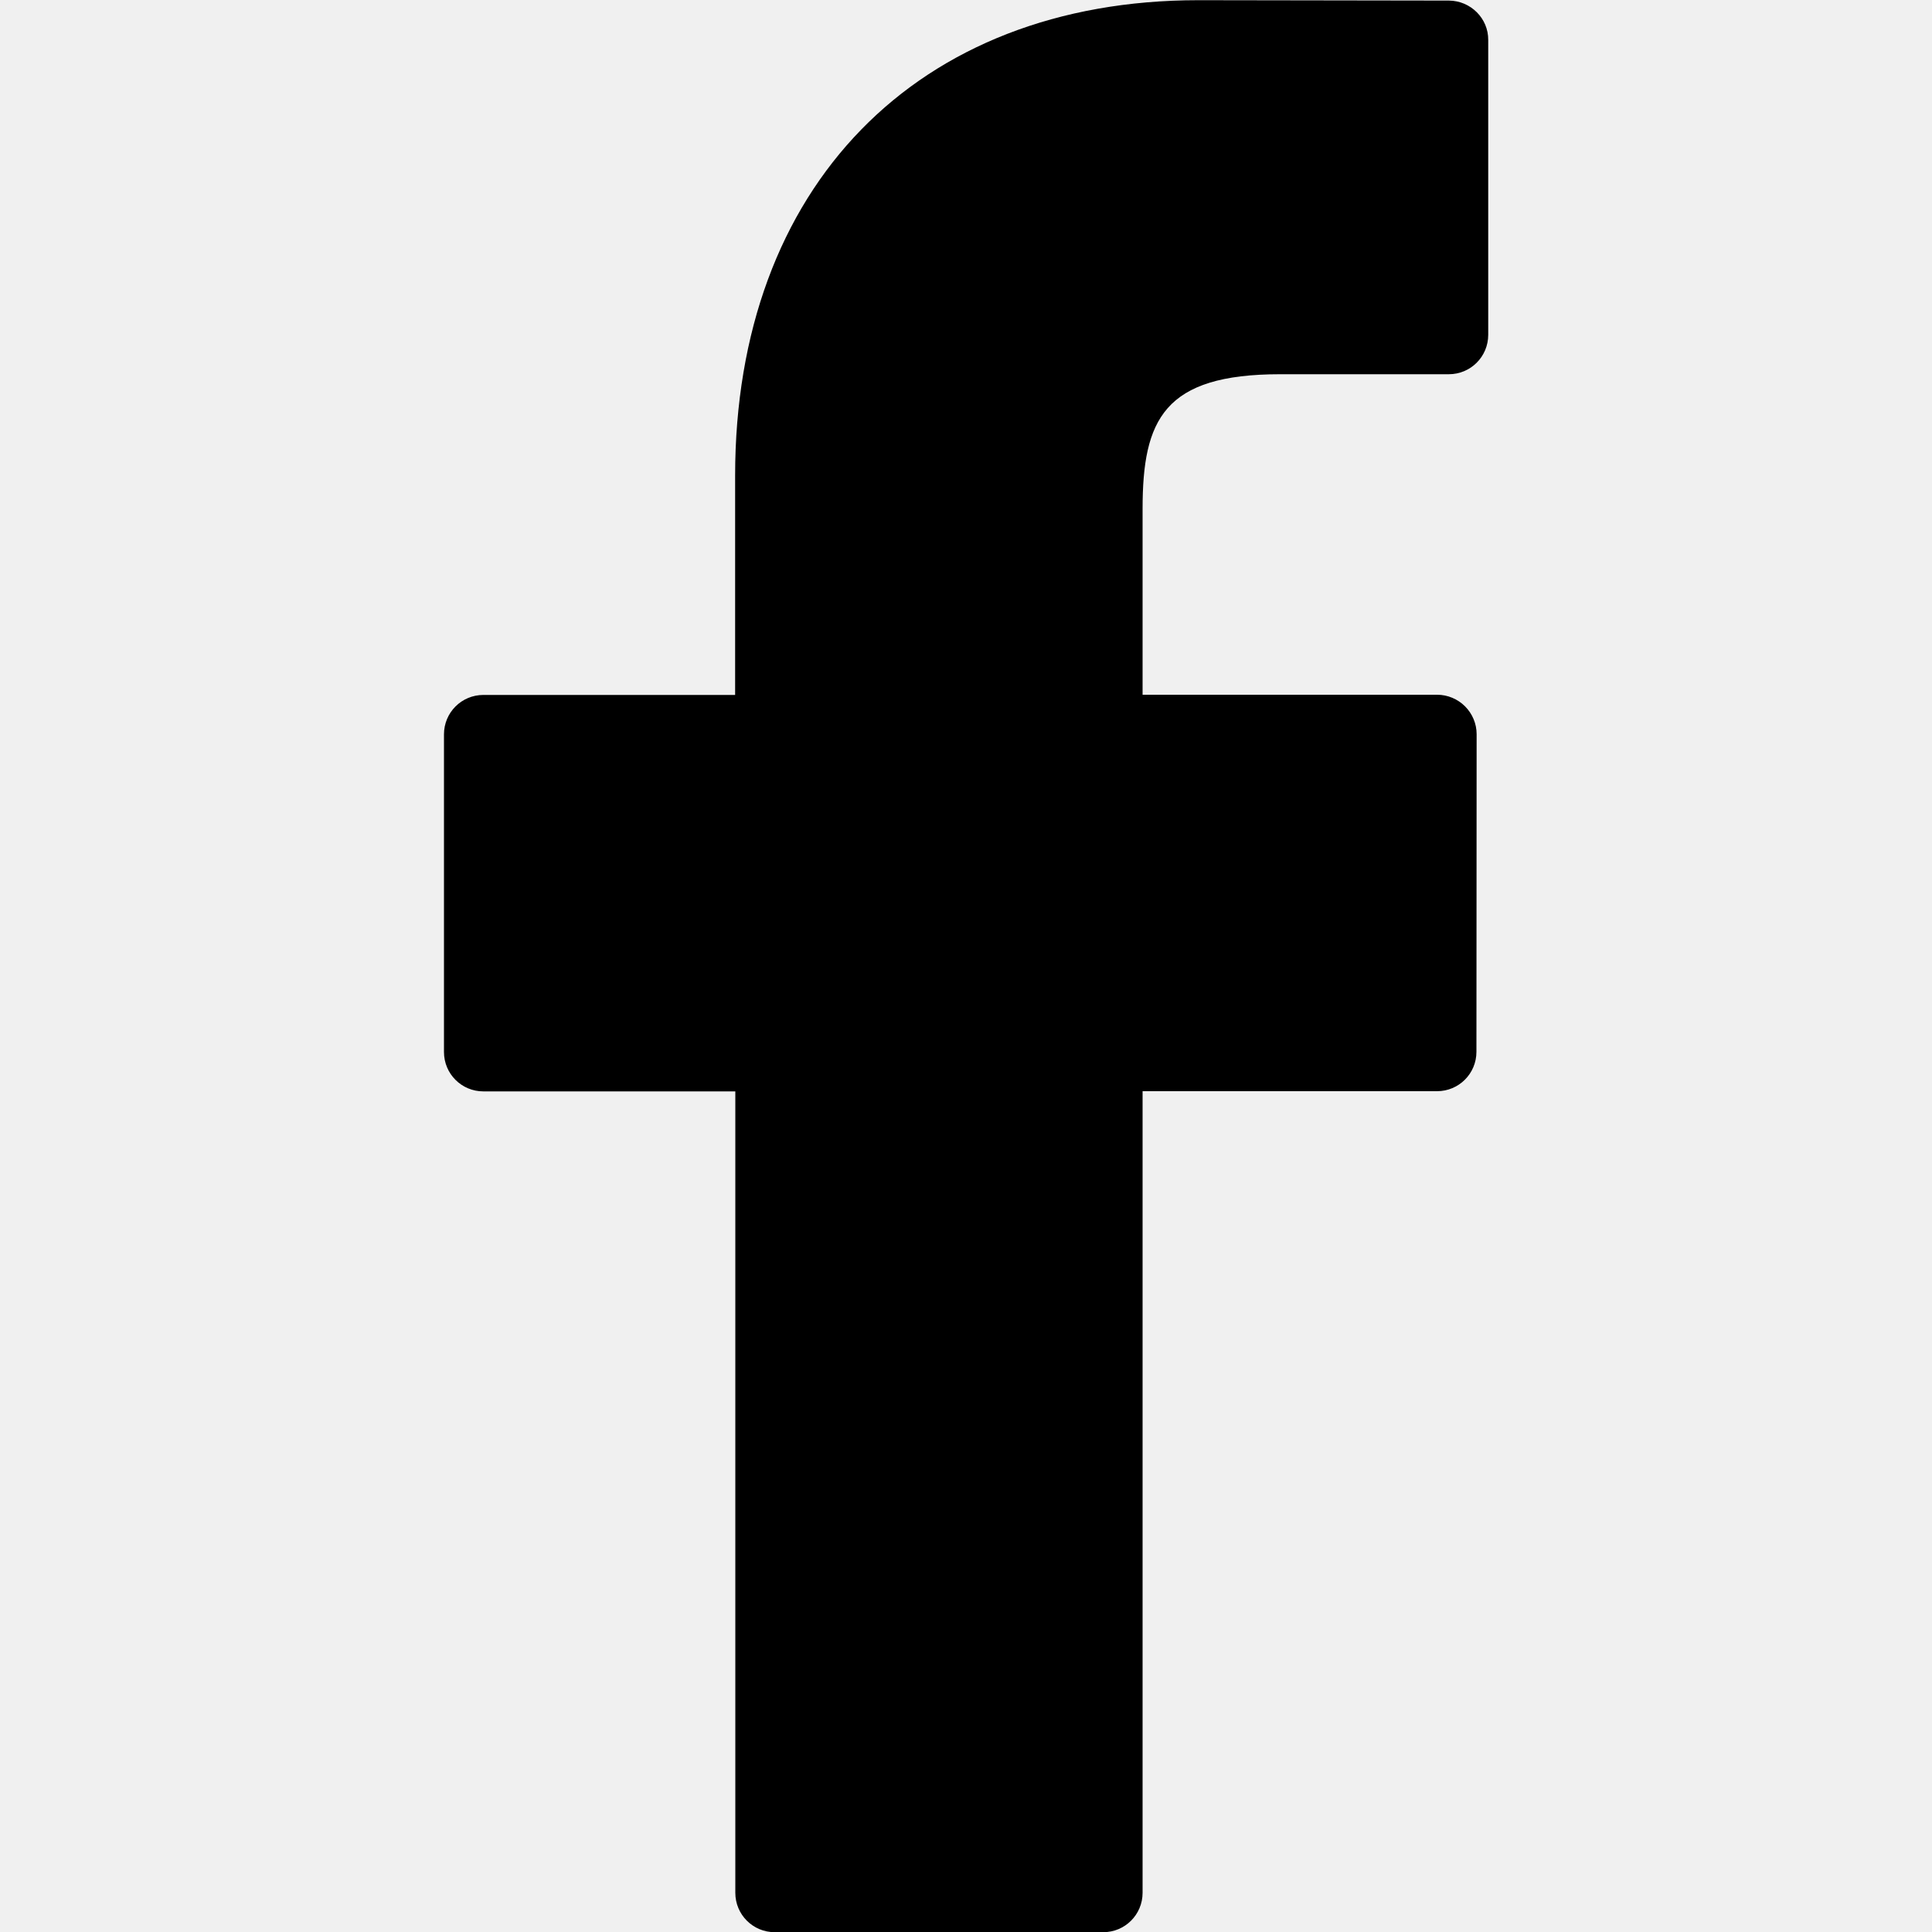
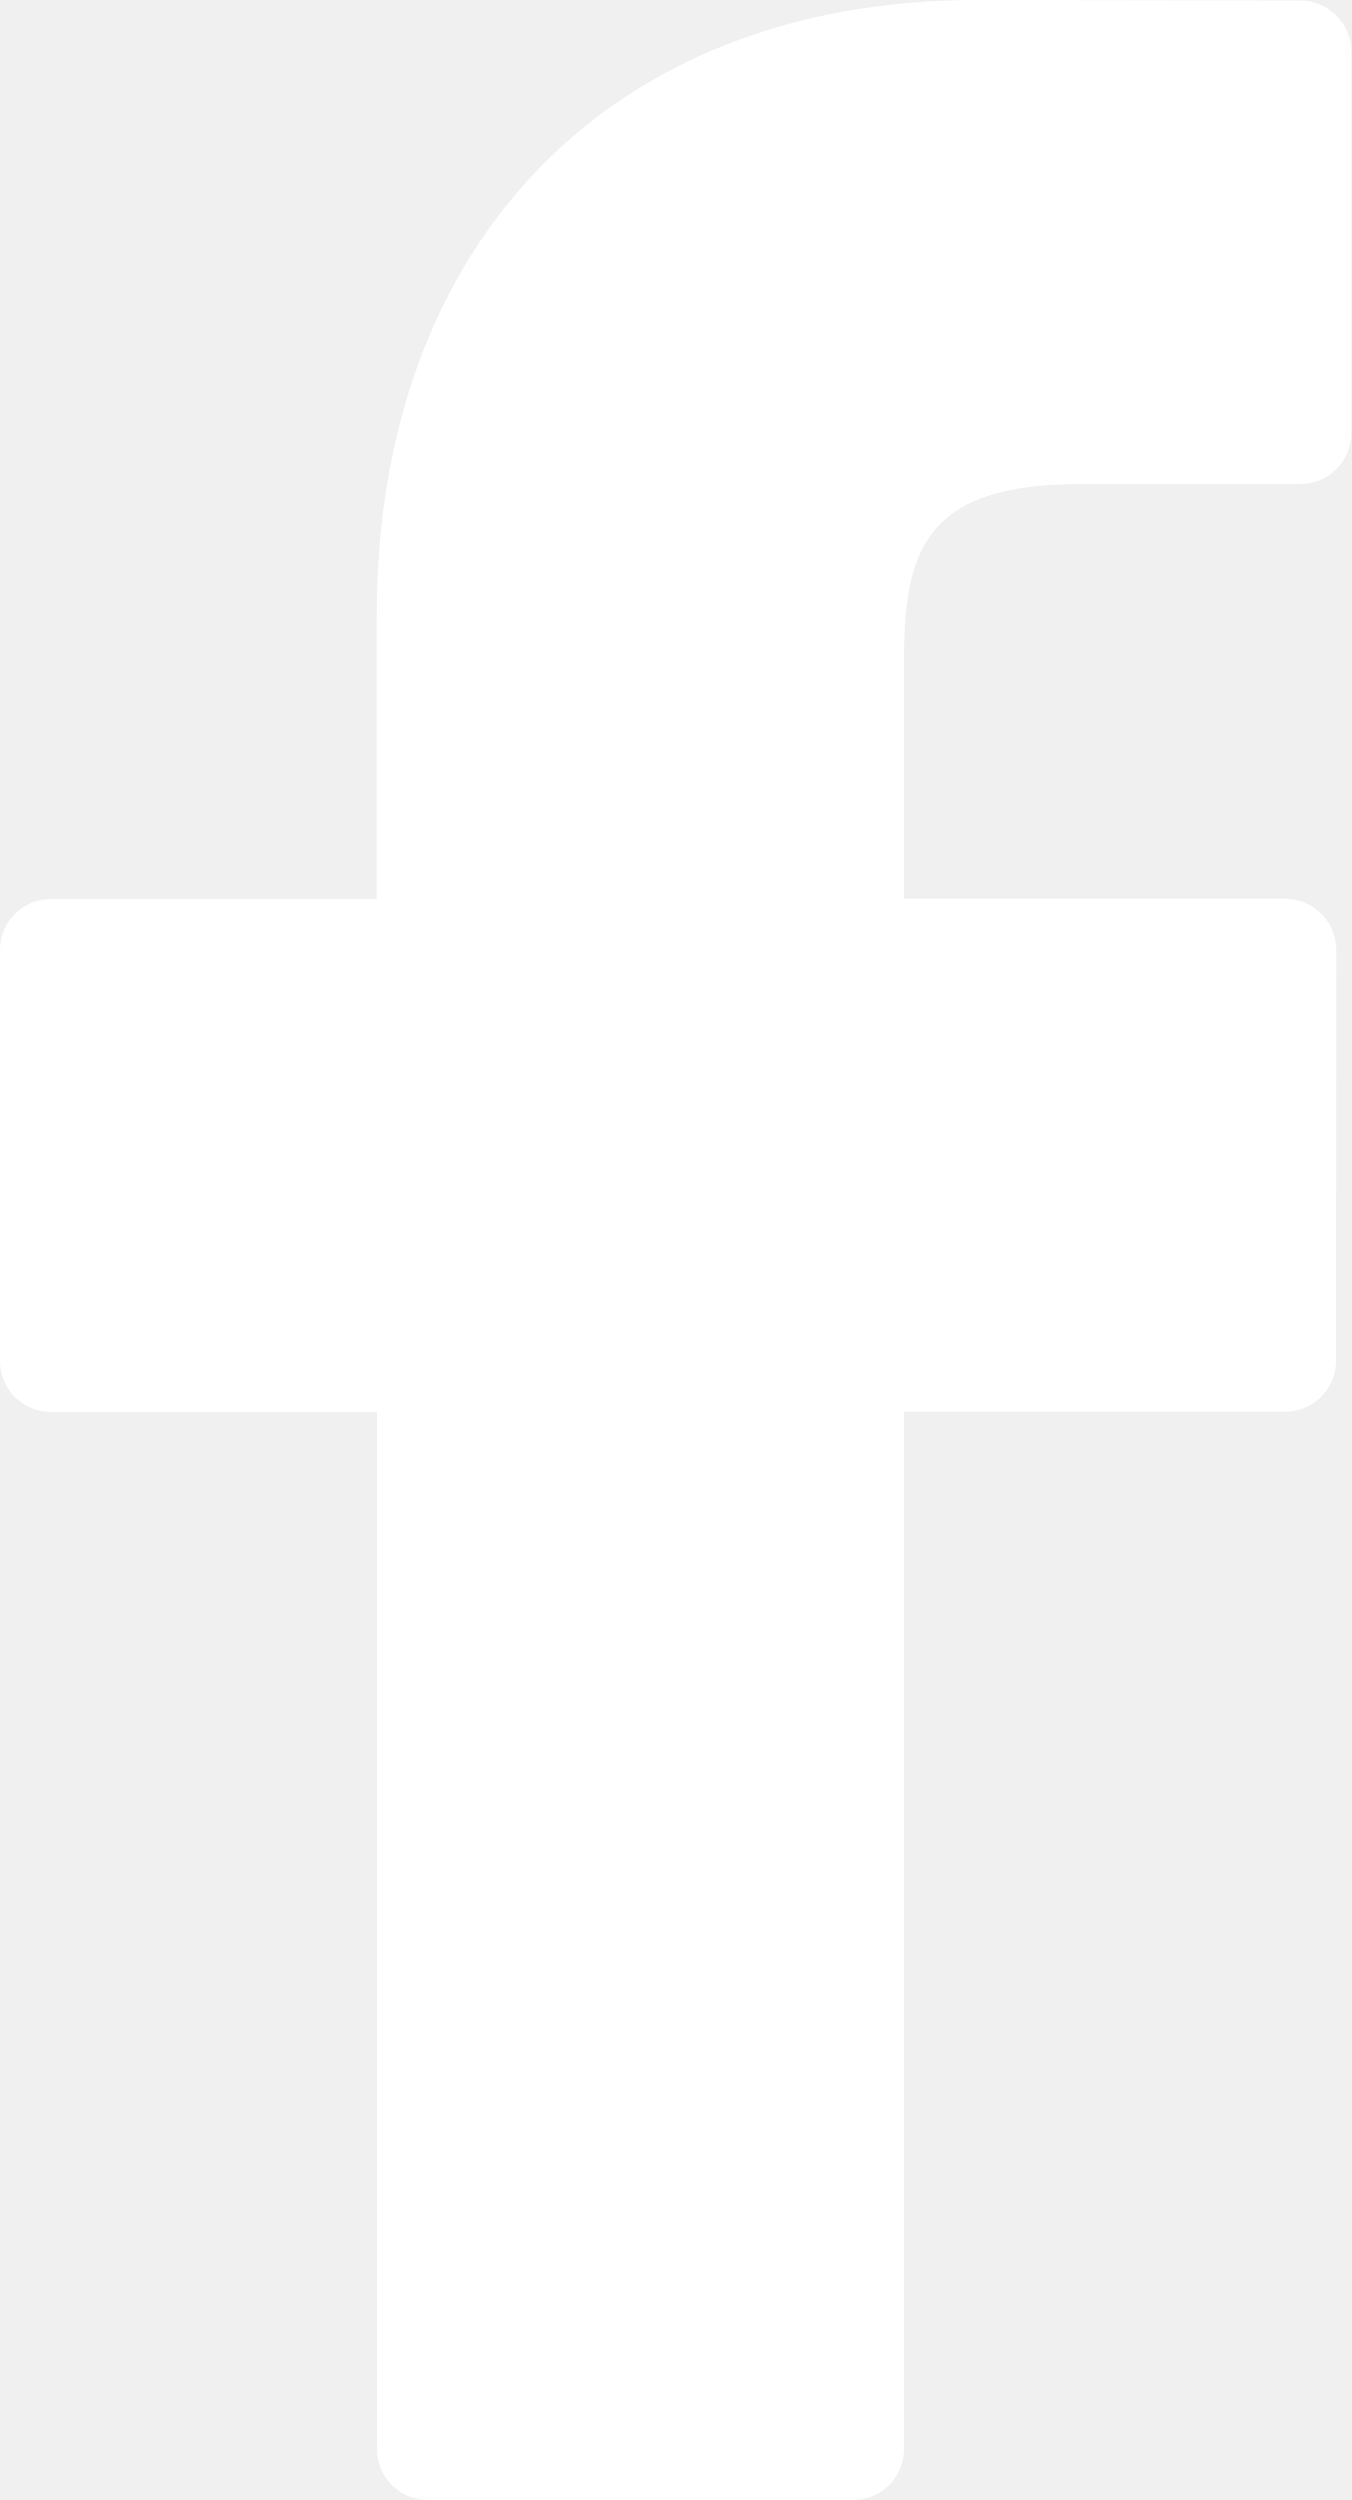
- <svg xmlns="http://www.w3.org/2000/svg" version="1.1" id="Layer_1" x="0px" y="0px" viewBox="0 0 1000 1000" enable-background="new 0 0 1000 1000" xml:space="preserve">
-   <path d="M750,0.3L620.3,0.1c-145.7,0-239.8,96.6-239.8,246.1v113.5H250.2c-11.3,0-20.4,9.1-20.4,20.4v164.4  c0,11.3,9.1,20.4,20.4,20.4h130.4v414.8c0,11.3,9.1,20.4,20.4,20.4H571c11.3,0,20.4-9.1,20.4-20.4V564.8h152.4  c11.3,0,20.4-9.1,20.4-20.4l0.1-164.4c0-5.4-2.2-10.6-6-14.4c-3.8-3.8-9-6-14.4-6H591.4v-96.2c0-46.2,11-69.7,71.2-69.7l87.3,0  c11.3,0,20.4-9.1,20.4-20.4V20.7C770.4,9.5,761.2,0.4,750,0.3z" />
+ <svg xmlns="http://www.w3.org/2000/svg" version="1.1" id="Layer_1" x="0px" y="0px" viewBox="0 0 540.5 1000" style="enable-background:new 0 0 540.5 1000;" xml:space="preserve">
+   <style type="text/css">
+ 	.st0{fill:#FFFFFF;}
+ </style>
+   <path class="st0" d="M520.2,0.2L390.5,0C244.8,0,150.7,96.6,150.7,246.1v113.5H20.4C9.1,359.6,0,368.7,0,380v164.4  c0,11.3,9.1,20.4,20.4,20.4h130.4v414.8c0,11.3,9.1,20.4,20.4,20.4h170c11.3,0,20.4-9.1,20.4-20.4V564.7H514  c11.3,0,20.4-9.1,20.4-20.4l0.1-164.4c0-5.4-2.2-10.6-6-14.4s-9-6-14.4-6H361.6v-96.2c0-46.2,11-69.7,71.2-69.7h87.3  c11.3,0,20.4-9.1,20.4-20.4V20.6C540.6,9.4,531.4,0.3,520.2,0.2z" />
</svg>
